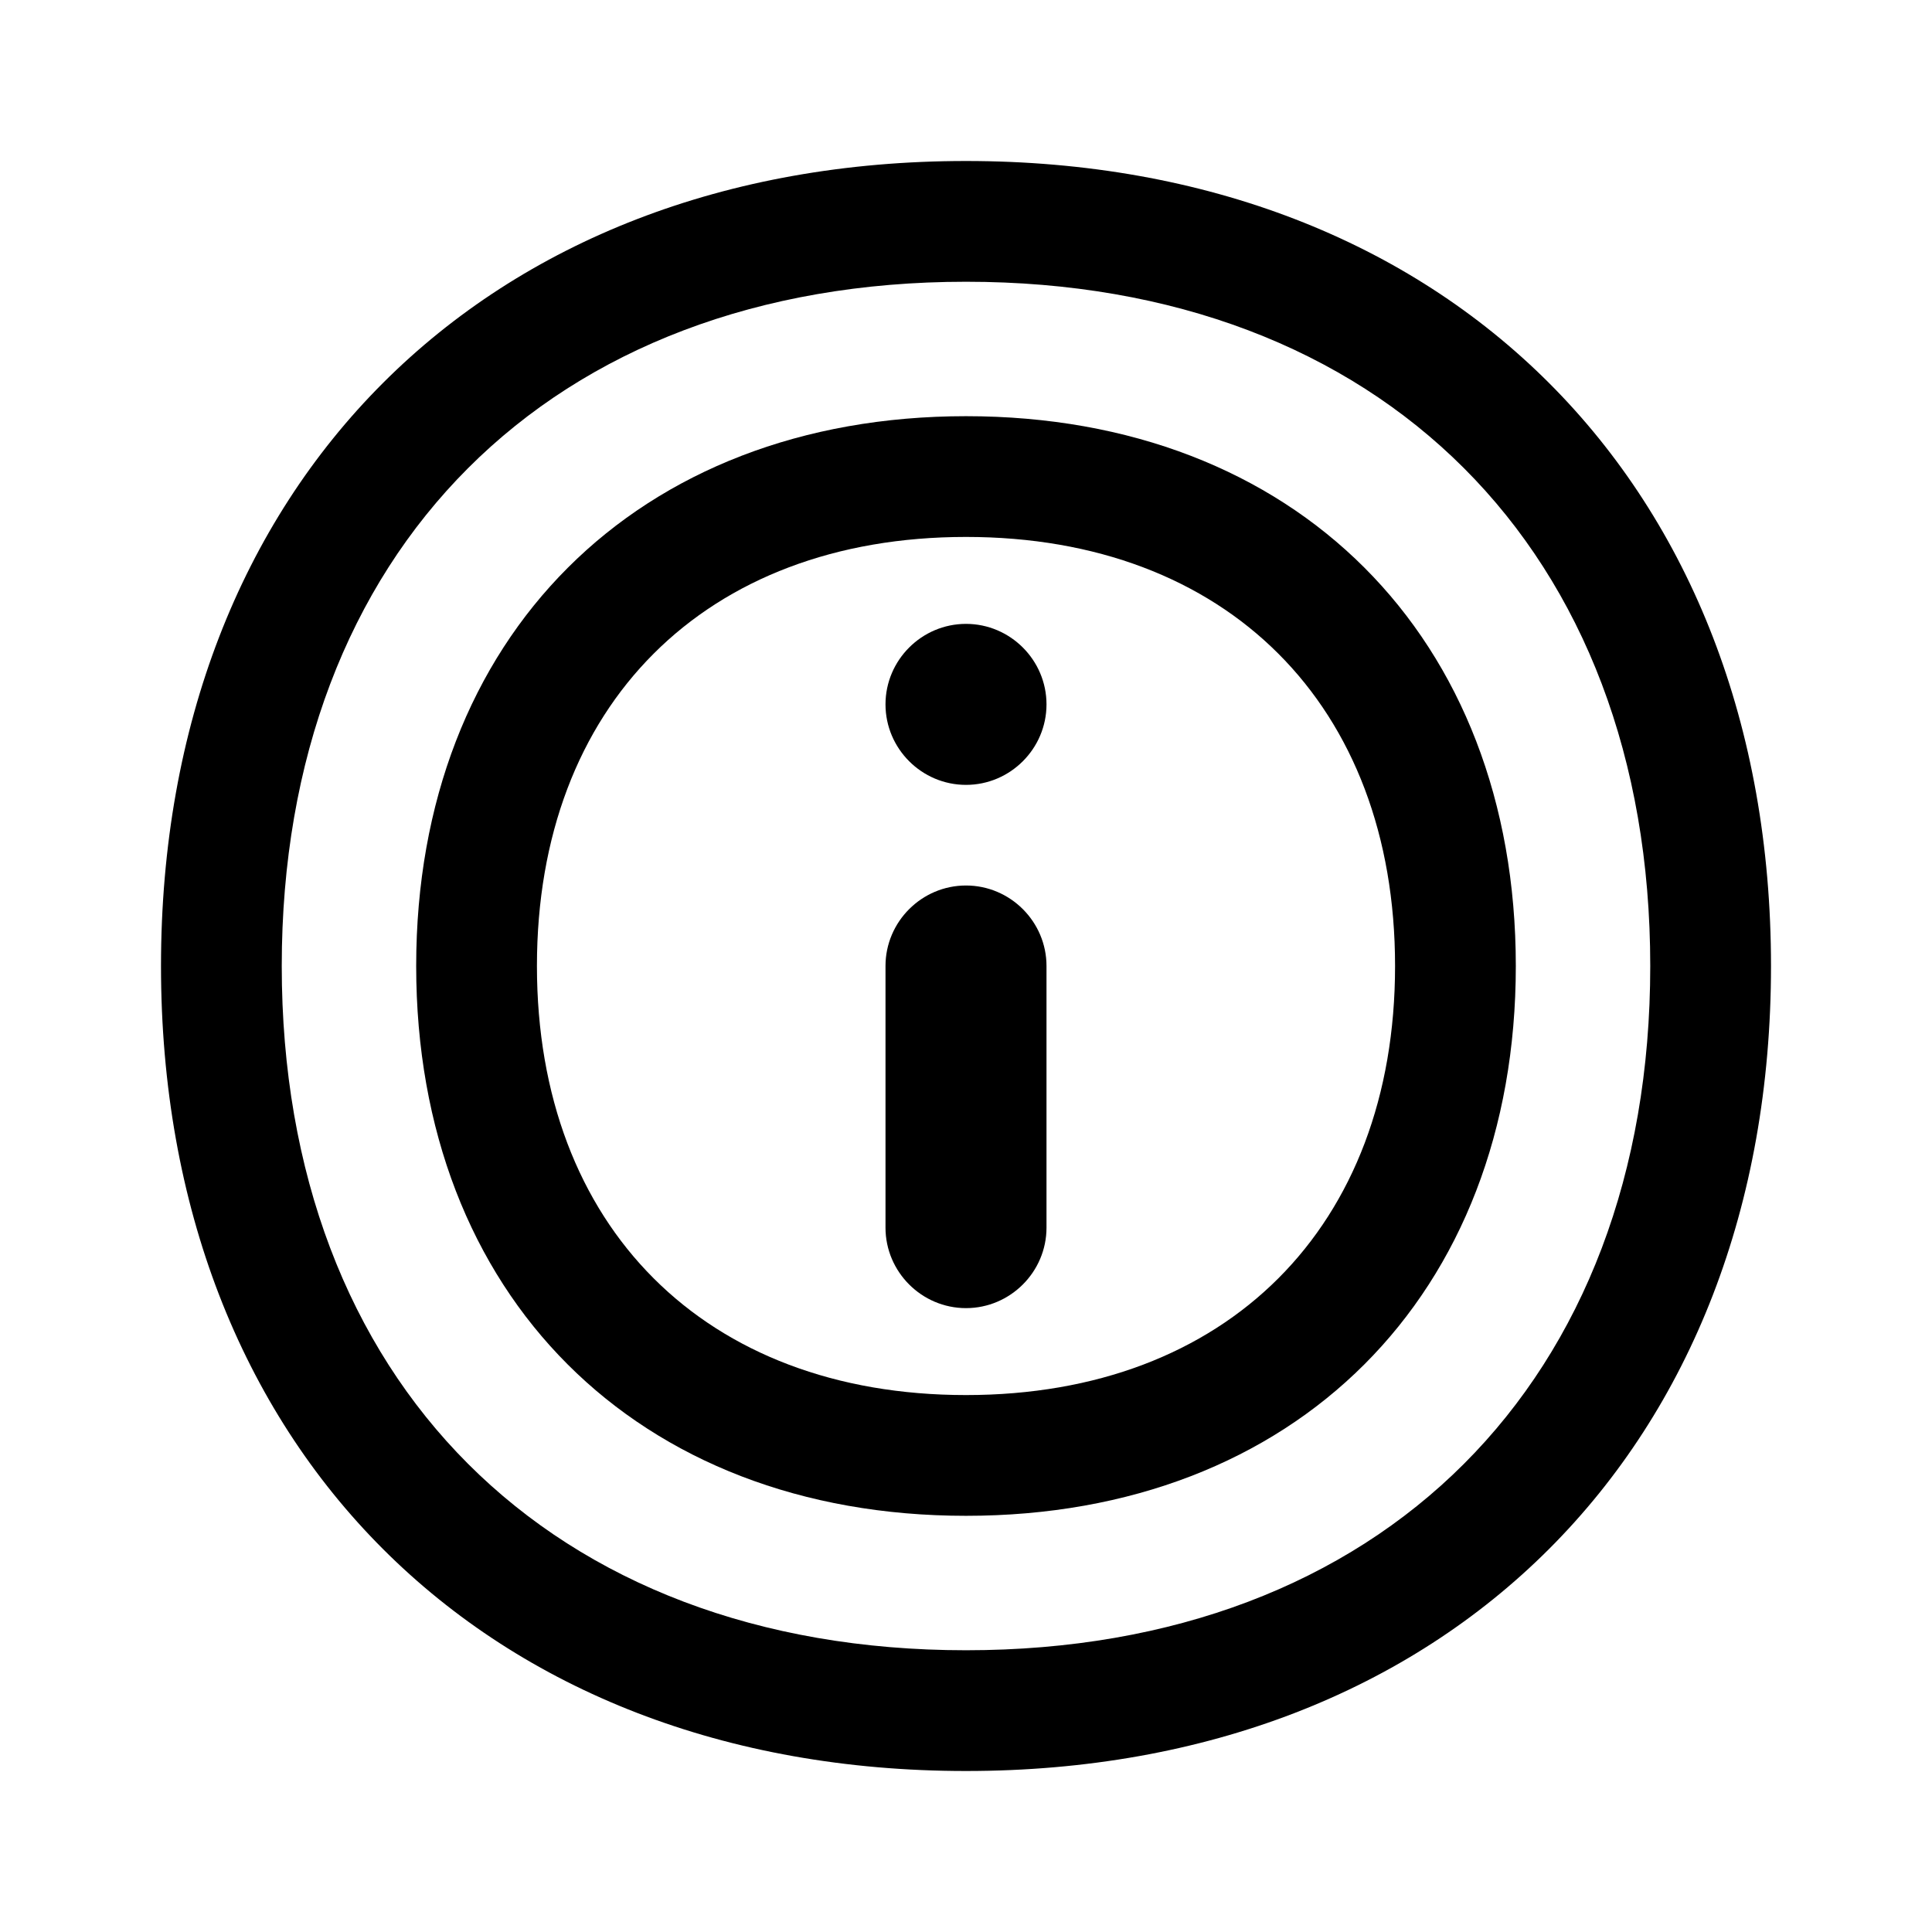
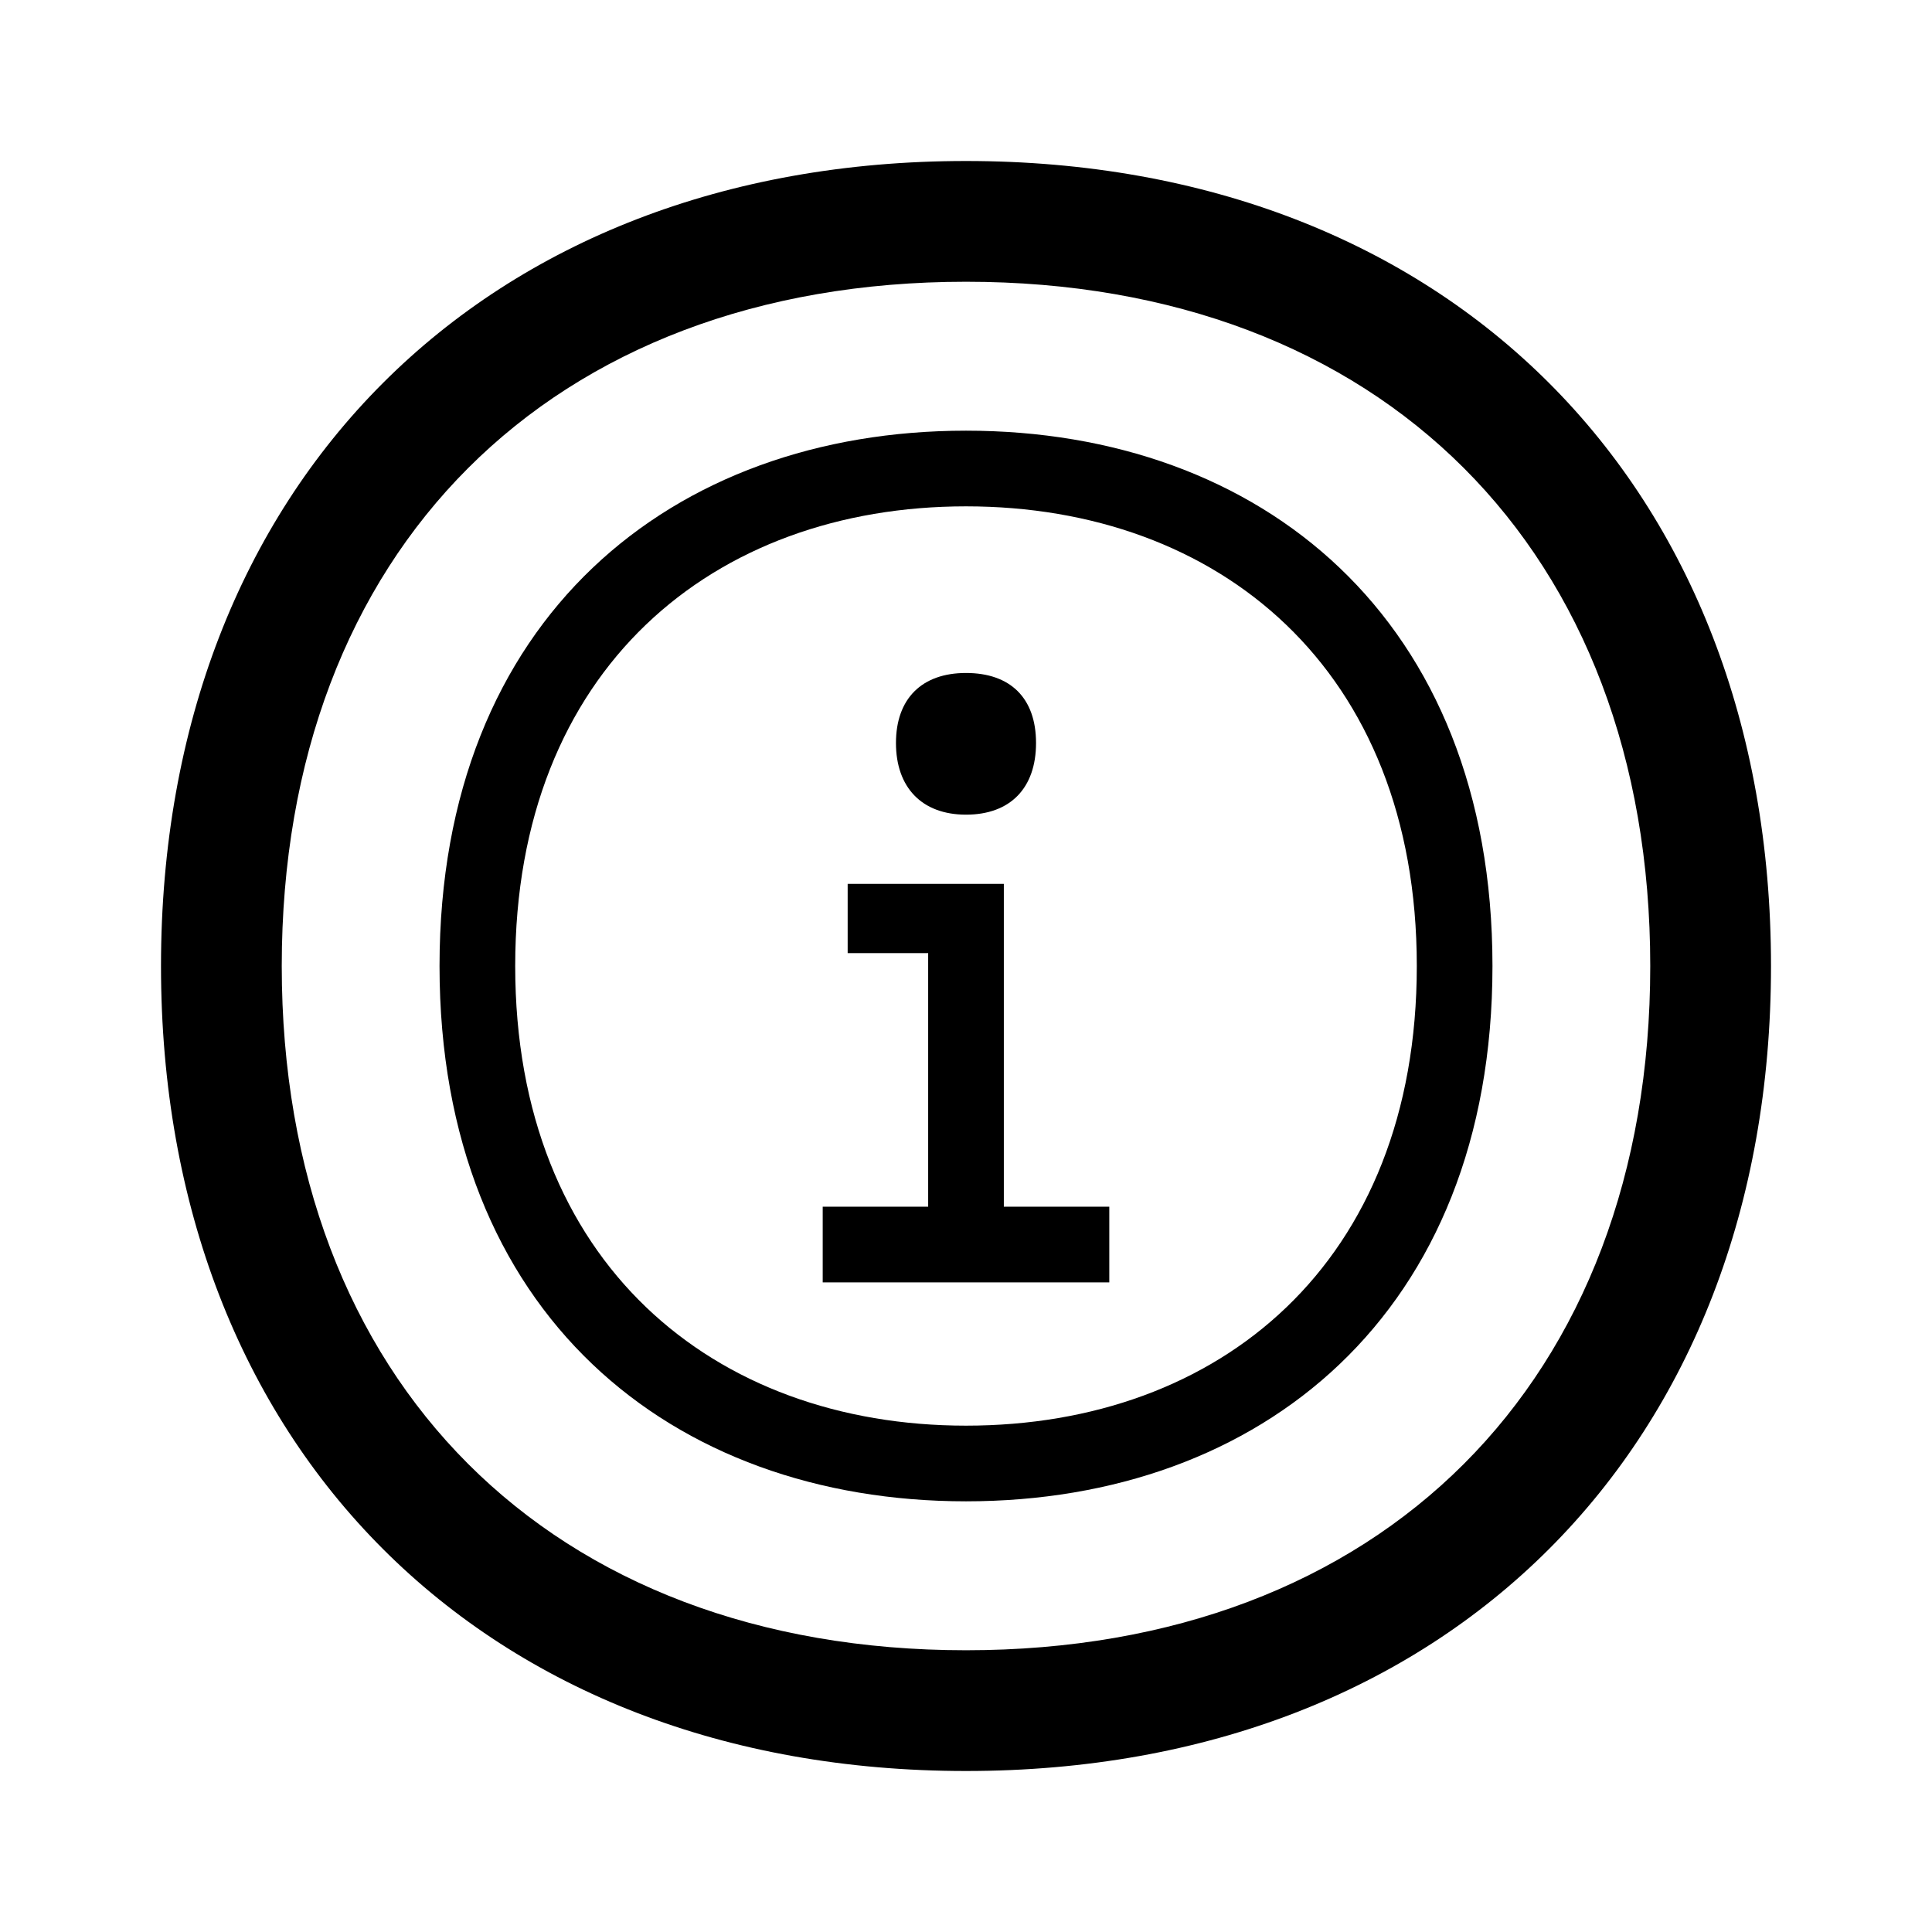
<svg viewBox="0 0 24 24">
  <path fill="currentColor" d="M12 2C6.02 2 2 6.02 2 12s4.02 10 10 10 10-4.02 10-10S17.98 2 12 2m0 18.5c-5.16 0-8.5-3.34-8.5-8.5S6.84 3.5 12 3.5s8.5 3.34 8.5 8.5-3.34 8.5-8.5 8.5" />
-   <path fill="currentColor" d="M12 5.17c-4.08 0-6.83 2.74-6.83 6.83s2.74 6.83 6.83 6.83 6.83-2.74 6.83-6.83S16.09 5.17 12 5.17m0 12.16c-3.24 0-5.33-2.09-5.33-5.33S8.76 6.67 12 6.67s5.33 2.09 5.33 5.33-2.09 5.33-5.33 5.33" />
-   <path fill="currentColor" d="M12 11c-.55 0-1 .45-1 1v3.25c0 .55.45 1 1 1s1-.45 1-1V12c0-.55-.45-1-1-1m0-3.25c-.55 0-1 .45-1 1s.45 1 1 1 1-.45 1-1-.45-1-1-1" />
+   <path fill="currentColor" d="M12.47 10.98h-1.94v.86h1v3.15h-1.31v.94h3.56v-.94h-1.31zm-.47-.86c.55 0 .87-.33.87-.89s-.32-.87-.87-.87-.87.32-.87.87.32.89.87.89" />
+   <path fill="currentColor" d="M12 5.35c-3.65 0-6.54 2.33-6.54 6.65s2.88 6.65 6.54 6.65 6.54-2.33 6.54-6.65S15.66 5.35 12 5.35m0 12.36c-3.13 0-5.6-2.02-5.6-5.71S8.86 6.29 12 6.29s5.6 2.02 5.6 5.71-2.45 5.71-5.6 5.71" />
</svg>
